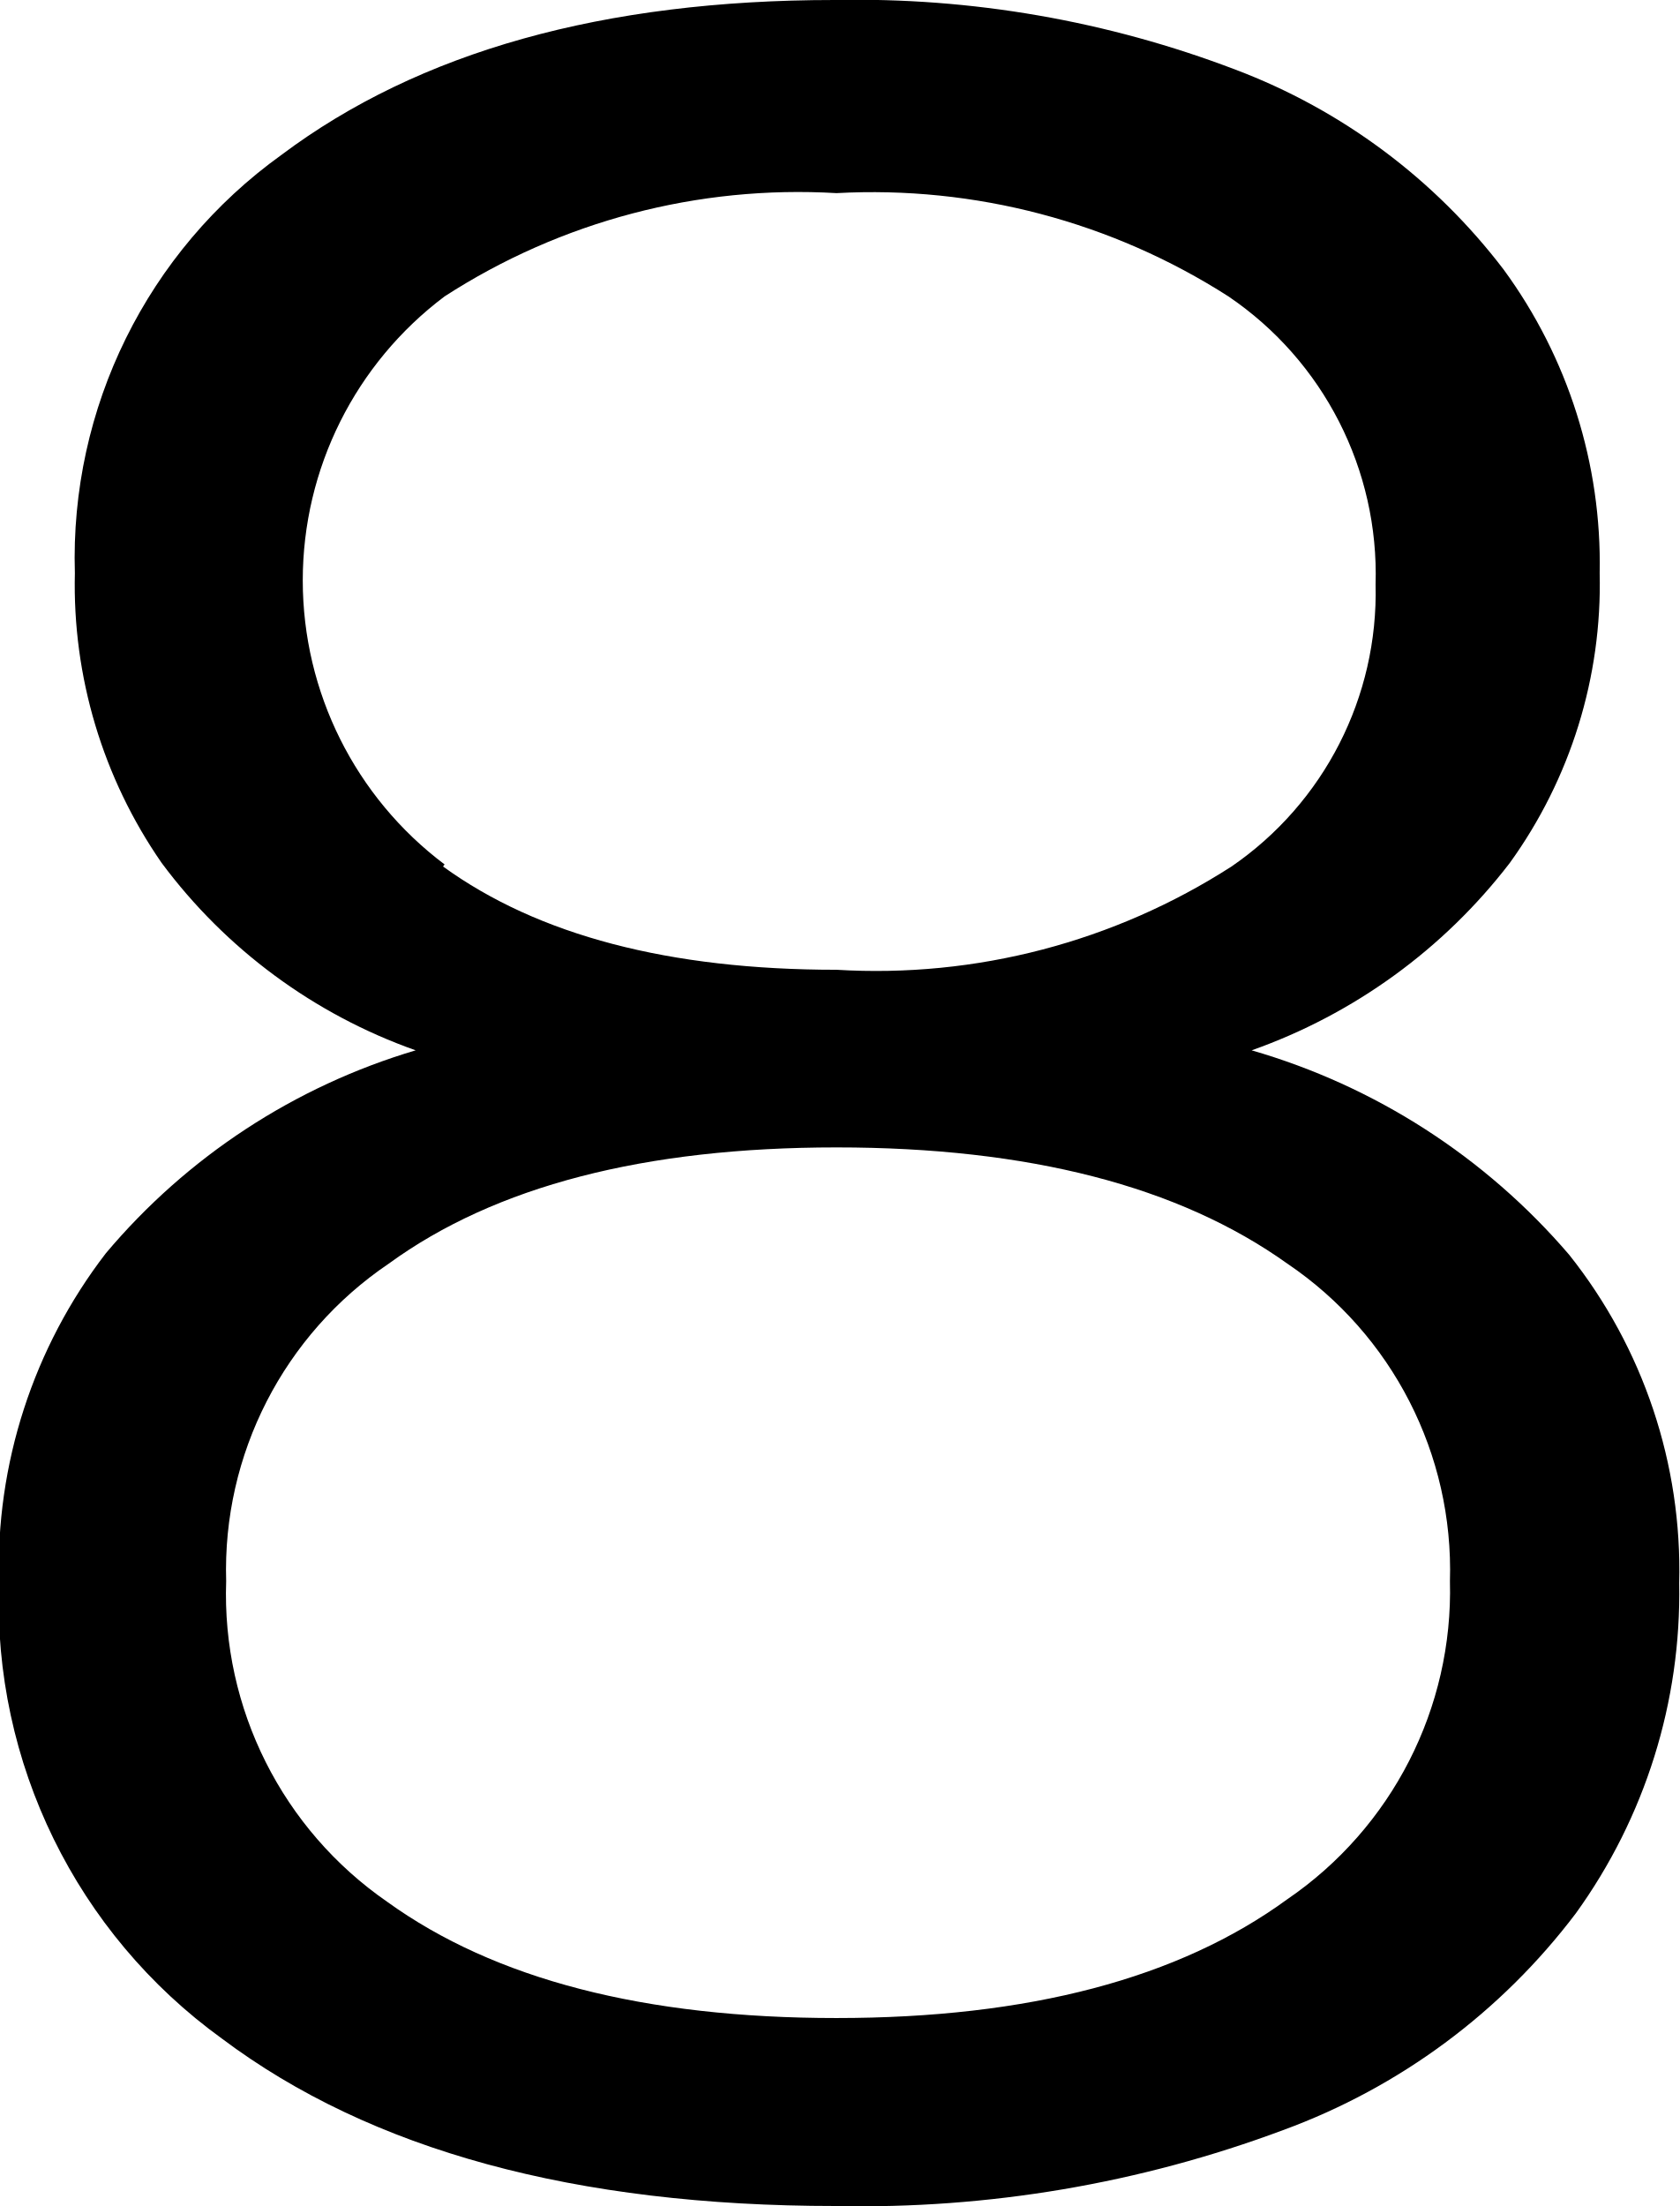
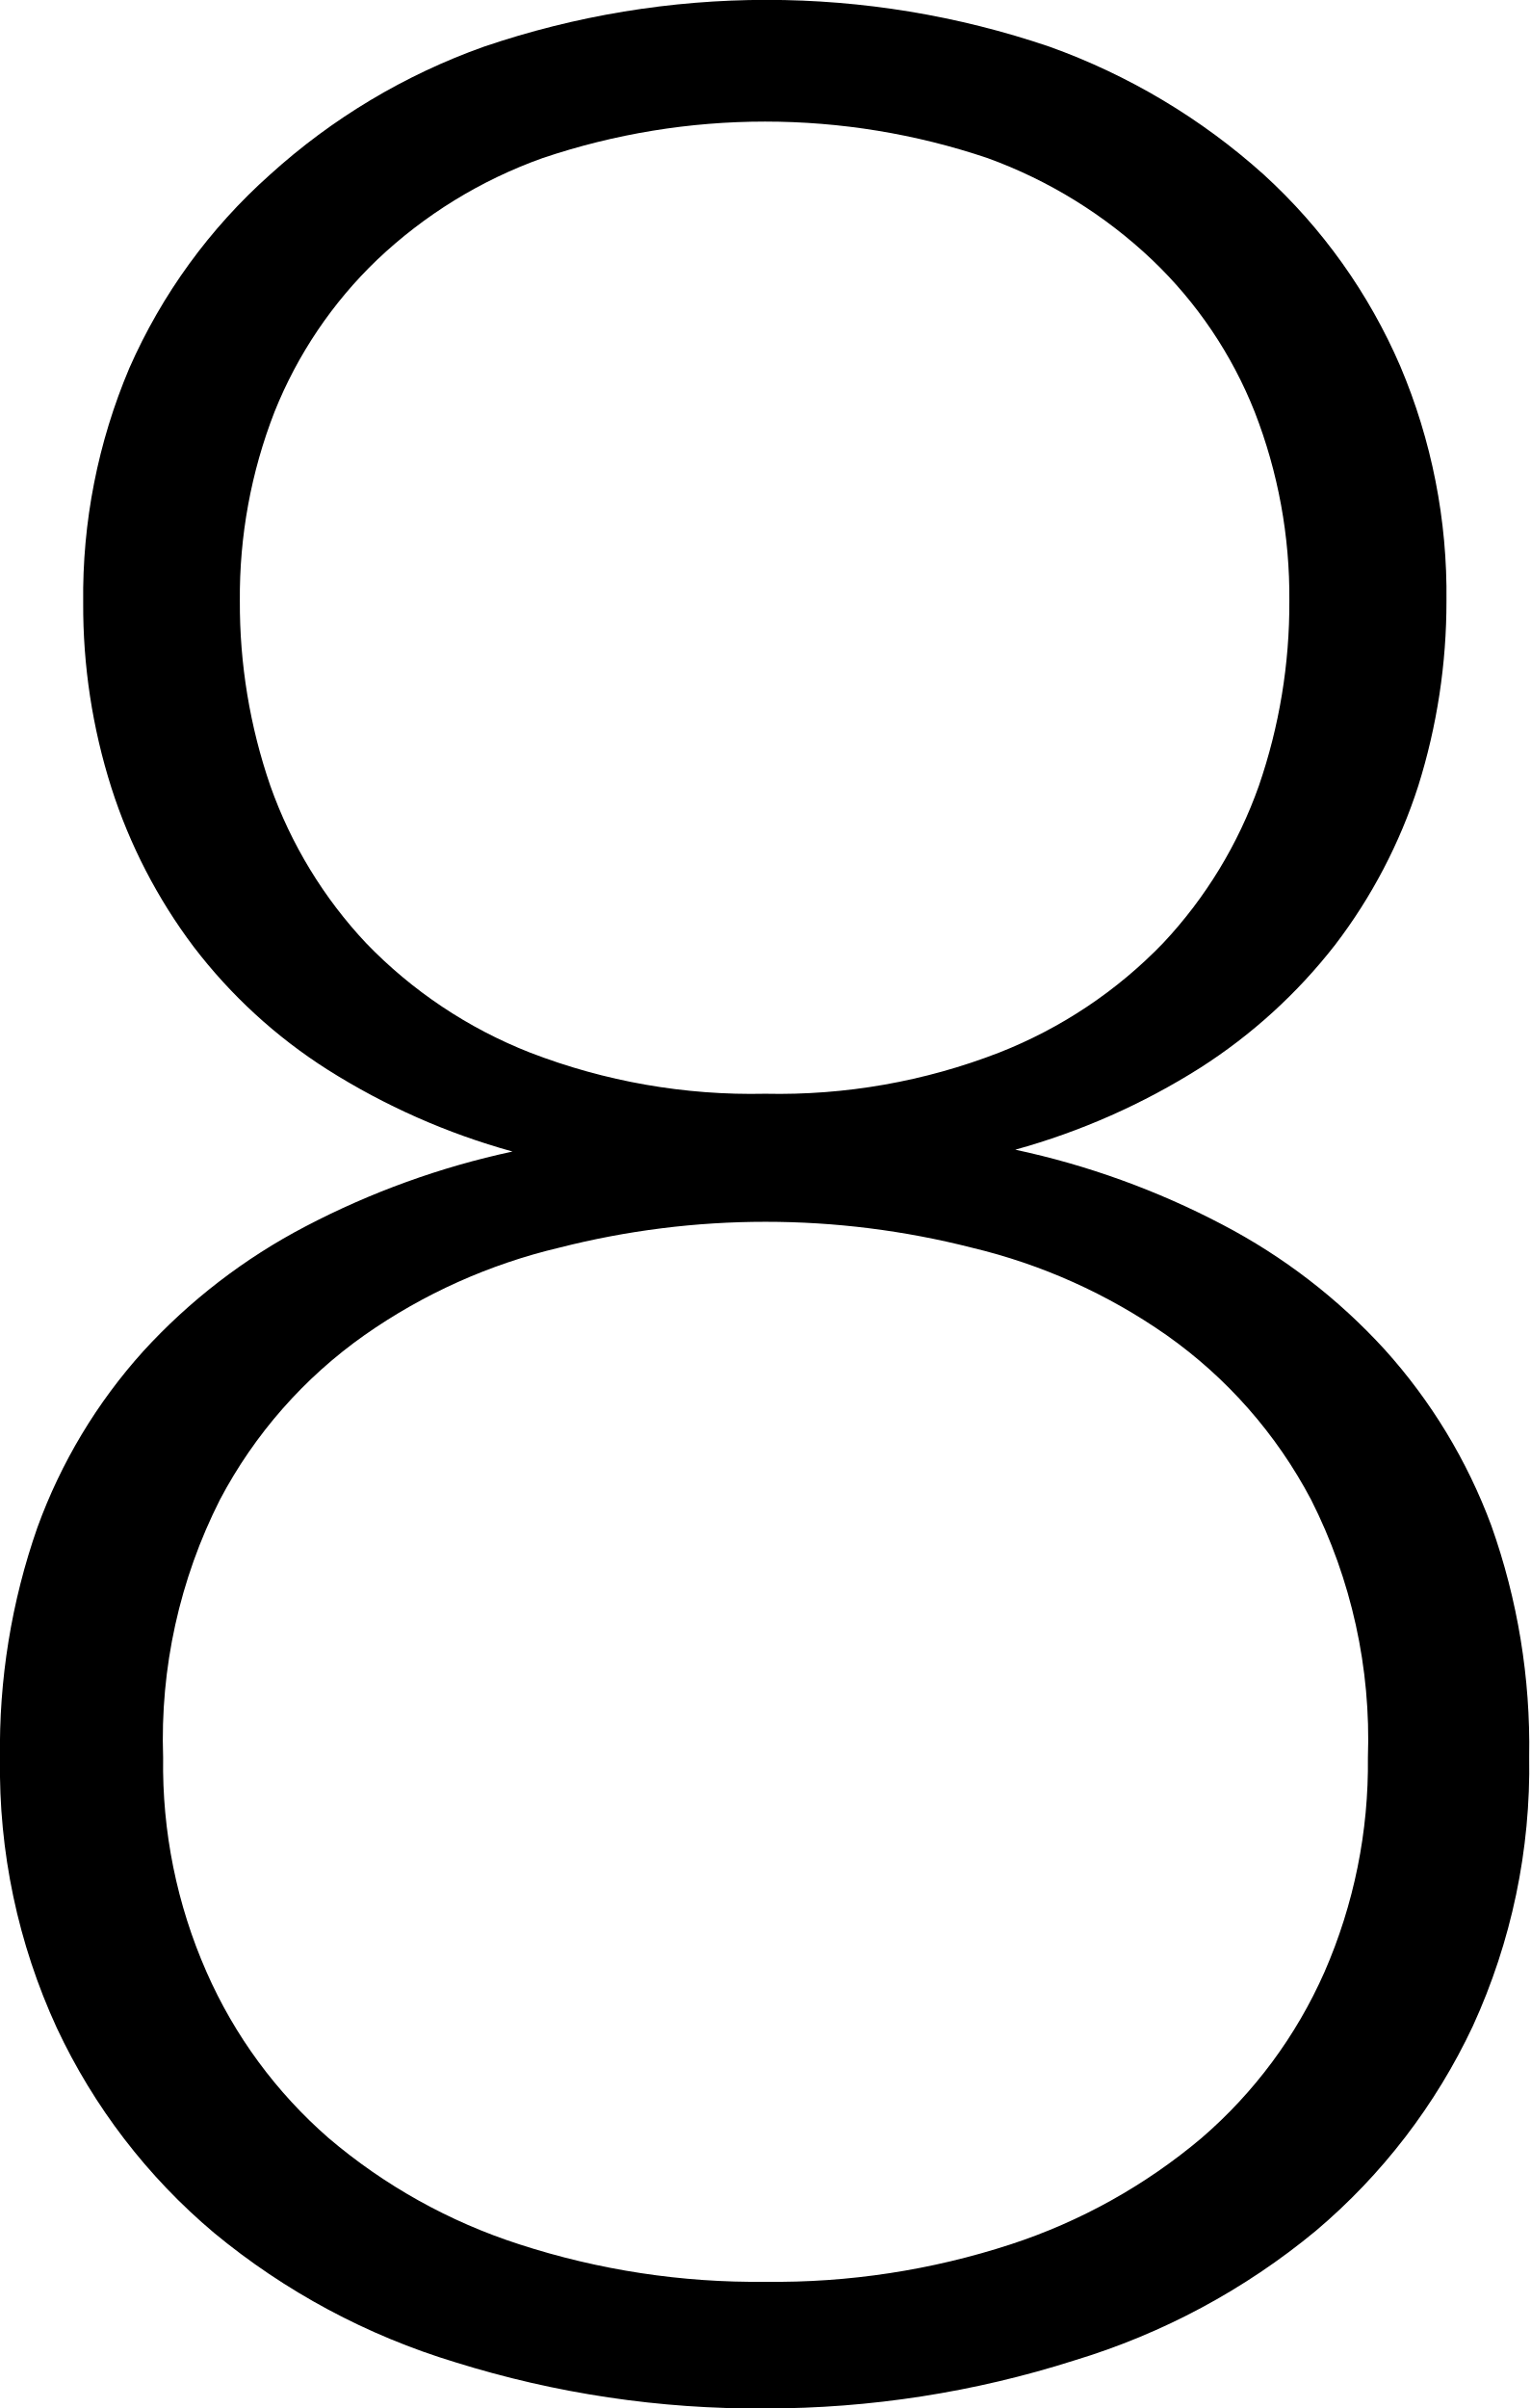
- <svg xmlns="http://www.w3.org/2000/svg" id="Layer_1" data-name="Layer 1" viewBox="0 0 32.52 42.72">
-   <path d="M770.11,541.68a9.81,9.81,0,0,1,2.13,6.36,10.59,10.59,0,0,1-2,6.39,12.49,12.49,0,0,1-5.67,4.2,23.35,23.35,0,0,1-8.67,1.47q-7.56,0-11.88-3.24a10.44,10.44,0,0,1-4.32-8.82,10,10,0,0,1,2.07-6.39,12.48,12.48,0,0,1,6-3.93,10.48,10.48,0,0,1-4.92-3.63,9.45,9.45,0,0,1-1.68-5.61,9.61,9.61,0,0,1,4-8.1q4-3,10.71-3a20.59,20.59,0,0,1,7.77,1.35,11.75,11.75,0,0,1,5.19,3.87,9.63,9.63,0,0,1,1.86,5.88,9.22,9.22,0,0,1-1.74,5.61,10.87,10.87,0,0,1-5,3.63A12.76,12.76,0,0,1,770.11,541.68Zm-5.46,12.48A7.23,7.23,0,0,0,767.8,548a7.16,7.16,0,0,0-3.15-6.15q-3.15-2.25-8.73-2.25t-8.67,2.25A7.16,7.16,0,0,0,744.1,548a7.24,7.24,0,0,0,3.12,6.21q3.12,2.25,8.7,2.25T764.65,554.16Zm-16.35-20q2.76,2,7.62,2a12.72,12.72,0,0,0,7.65-2,6.43,6.43,0,0,0,2.79-5.46,6.5,6.5,0,0,0-2.85-5.58,12.78,12.78,0,0,0-7.59-2,12.61,12.61,0,0,0-7.59,2,6.88,6.88,0,0,0,0,11Z" transform="translate(-739.72 -517.38)" />
+ <svg xmlns="http://www.w3.org/2000/svg" id="Layer_1" data-name="Layer 1" viewBox="0 0 33.12 52.09">
+   <path d="M757.72,560.32a21.93,21.93,0,0,1-6.71-1,15,15,0,0,1-5.22-2.8,13,13,0,0,1-3.4-4.43,13.43,13.43,0,0,1-1.23-5.83,14.43,14.43,0,0,1,.81-5,11.6,11.6,0,0,1,2.29-3.81,12.74,12.74,0,0,1,3.51-2.7,17.65,17.65,0,0,1,4.48-1.62,14.93,14.93,0,0,1-4-1.77,11.21,11.21,0,0,1-2.9-2.66,11.59,11.59,0,0,1-1.78-3.44,13,13,0,0,1-.61-4,12.61,12.61,0,0,1,1-5.08A12.17,12.17,0,0,1,747,512a13.76,13.76,0,0,1,4.63-2.77,19,19,0,0,1,12.24,0,14,14,0,0,1,4.64,2.77,12.09,12.09,0,0,1,2.95,4.14,12.61,12.61,0,0,1,1,5.08,13.31,13.31,0,0,1-.61,4,11.42,11.42,0,0,1-1.8,3.44,11.64,11.64,0,0,1-2.92,2.66,14.93,14.93,0,0,1-4,1.77,17.51,17.51,0,0,1,4.48,1.62,12.74,12.74,0,0,1,3.51,2.7,11.82,11.82,0,0,1,2.31,3.81,14.19,14.19,0,0,1,.82,5,13.43,13.43,0,0,1-1.22,5.83,13.08,13.08,0,0,1-3.4,4.43,15,15,0,0,1-5.22,2.8A22,22,0,0,1,757.72,560.32Zm0-2.74a16.44,16.44,0,0,0,5.31-.81,12.37,12.37,0,0,0,4.13-2.3,10.15,10.15,0,0,0,2.66-3.59,11.25,11.25,0,0,0,.94-4.64,11.46,11.46,0,0,0-1.23-5.58,10.14,10.14,0,0,0-3.13-3.56,12.33,12.33,0,0,0-4.21-1.89,18.08,18.08,0,0,0-8.93,0,12.24,12.24,0,0,0-4.21,1.89,10.14,10.14,0,0,0-3.13,3.56,11.46,11.46,0,0,0-1.23,5.58,11.09,11.09,0,0,0,.94,4.64,10.21,10.21,0,0,0,2.64,3.59,12.09,12.09,0,0,0,4.13,2.3A16.59,16.59,0,0,0,757.72,557.58Zm0-25.7a13.19,13.19,0,0,0,5.06-.89,10,10,0,0,0,3.55-2.37,9.7,9.7,0,0,0,2.07-3.4,12.1,12.1,0,0,0,.66-4,11,11,0,0,0-.75-4.09,9.25,9.25,0,0,0-2.22-3.29,10.26,10.26,0,0,0-3.56-2.2,15.07,15.07,0,0,0-9.63,0,10.16,10.16,0,0,0-3.58,2.2,9.38,9.38,0,0,0-2.22,3.29,11,11,0,0,0-.75,4.09,12.1,12.1,0,0,0,.66,4,9.7,9.7,0,0,0,2.07,3.4,10,10,0,0,0,3.55,2.37A13.31,13.31,0,0,0,757.72,531.88Z" transform="translate(-741.16 -508.22)" />
</svg>
